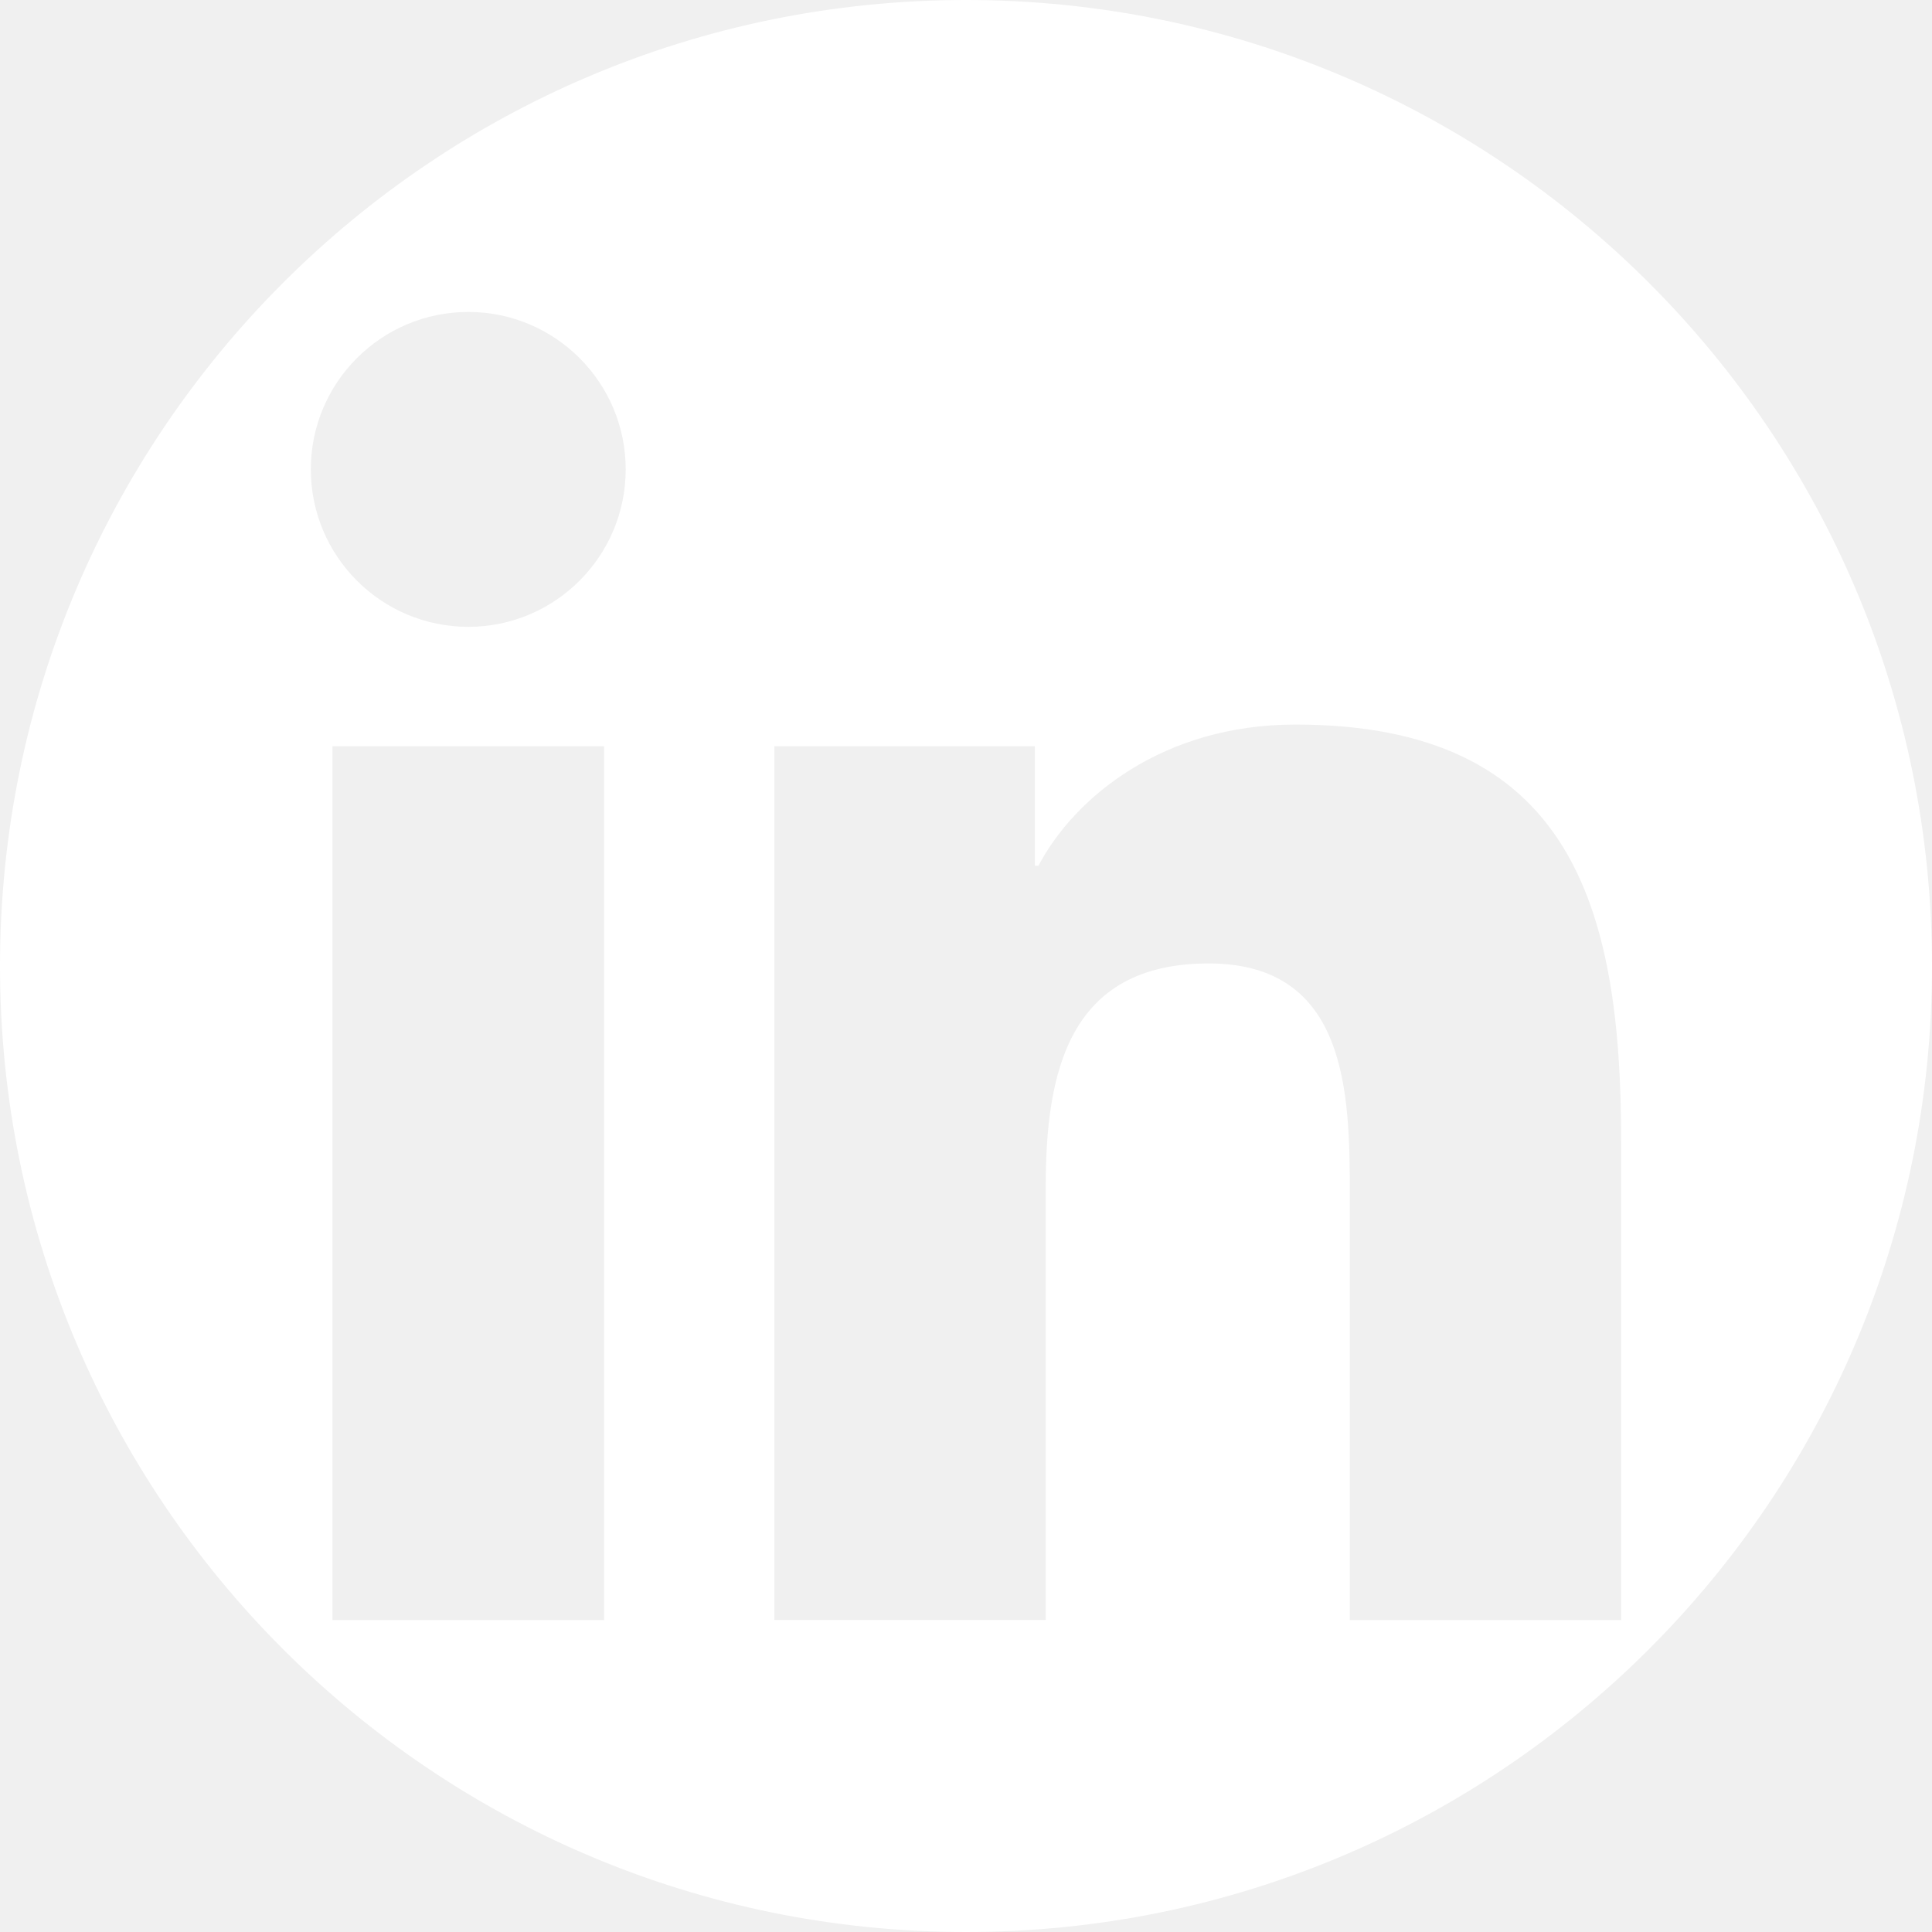
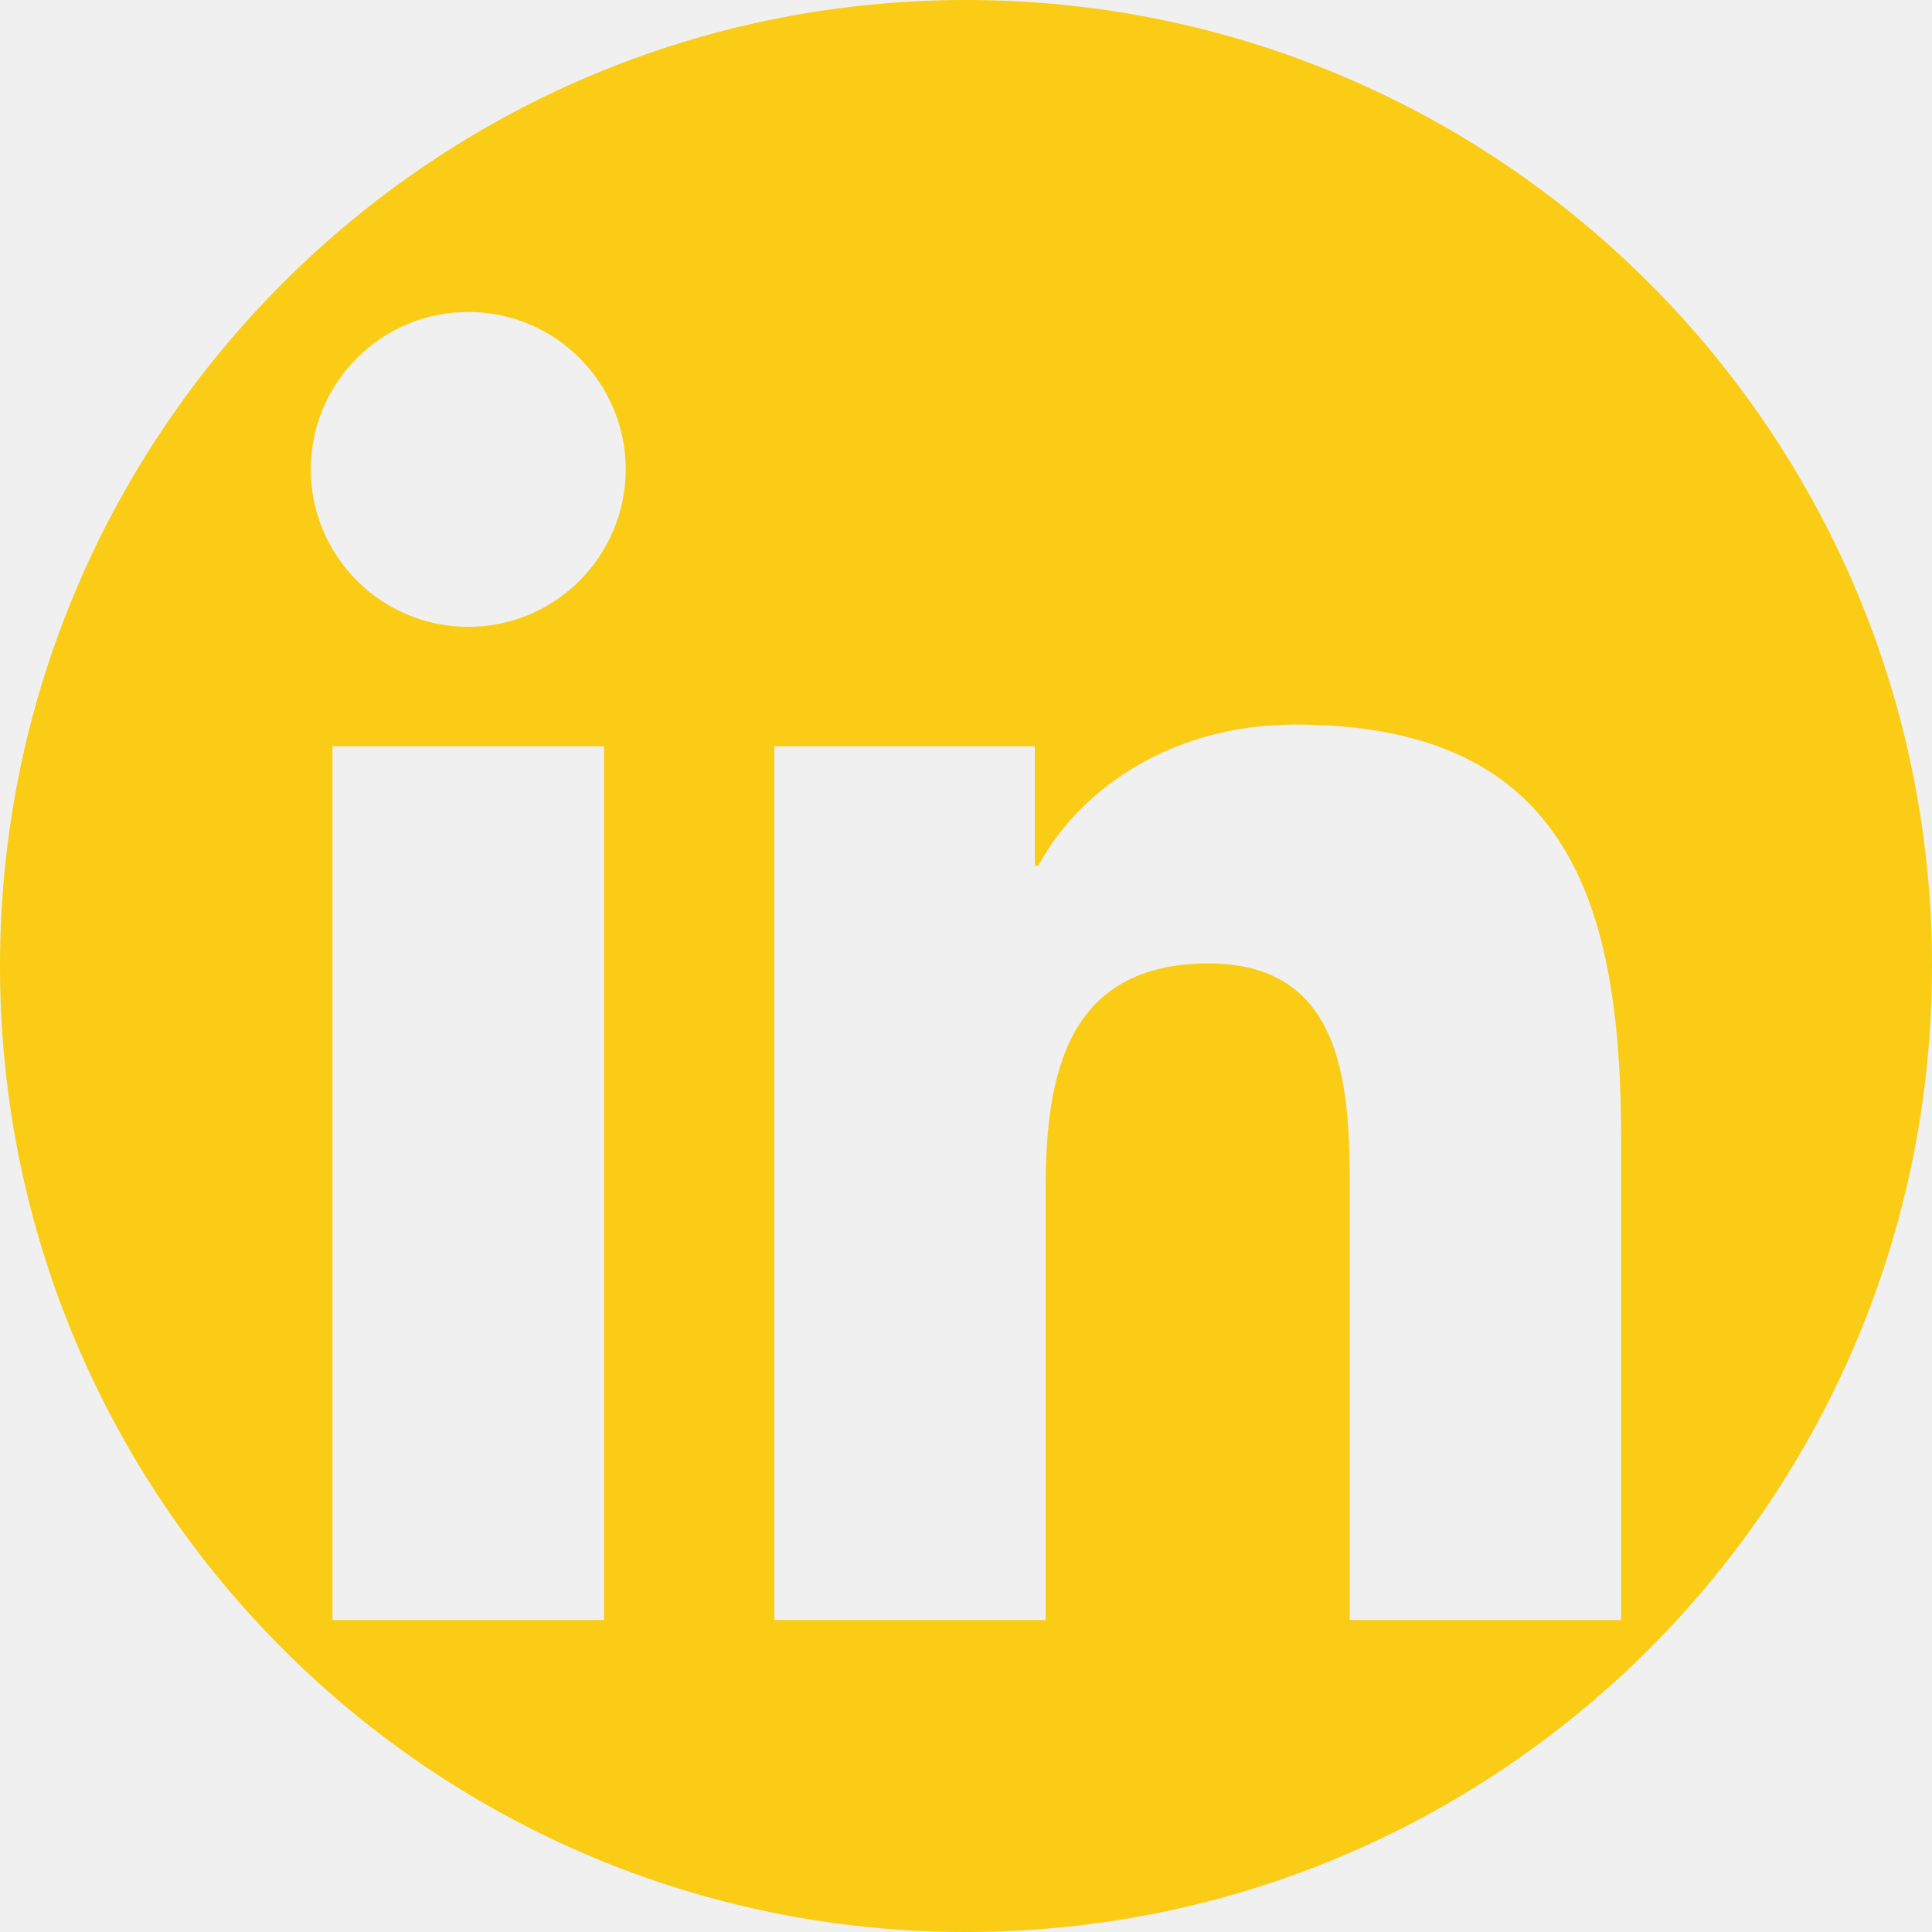
- <svg xmlns="http://www.w3.org/2000/svg" version="1.1" id="Capa_1" x="0px" y="0px" viewBox="0 0 97.75 97.75" style="enable-background:new 0 0 97.75 97.75;" xml:space="preserve" fill="white">
+ <svg xmlns="http://www.w3.org/2000/svg" version="1.1" id="Capa_1" x="0px" y="0px" viewBox="0 0 97.75 97.75" style="enable-background:new 0 0 97.75 97.75;" xml:space="preserve" fill="#facc15">
  <g>
    <path d="M48.875,0C21.882,0,0,21.882,0,48.875S21.882,97.75,48.875,97.75S97.75,75.868,97.75,48.875S75.868,0,48.875,0z    M30.562,81.966h-13.74V37.758h13.74V81.966z M23.695,31.715c-4.404,0-7.969-3.57-7.969-7.968c0.001-4.394,3.565-7.964,7.969-7.964   c4.392,0,7.962,3.57,7.962,7.964C31.657,28.146,28.086,31.715,23.695,31.715z M82.023,81.966H68.294V60.467   c0-5.127-0.095-11.721-7.142-11.721c-7.146,0-8.245,5.584-8.245,11.35v21.869H39.179V37.758h13.178v6.041h0.185   c1.835-3.476,6.315-7.14,13-7.14c13.913,0,16.481,9.156,16.481,21.059V81.966z" />
  </g>
  <g>
</g>
  <g>
</g>
  <g>
</g>
  <g>
</g>
  <g>
</g>
  <g>
</g>
  <g>
</g>
  <g>
</g>
  <g>
</g>
  <g>
</g>
  <g>
</g>
  <g>
</g>
  <g>
</g>
  <g>
</g>
  <g>
</g>
</svg>
